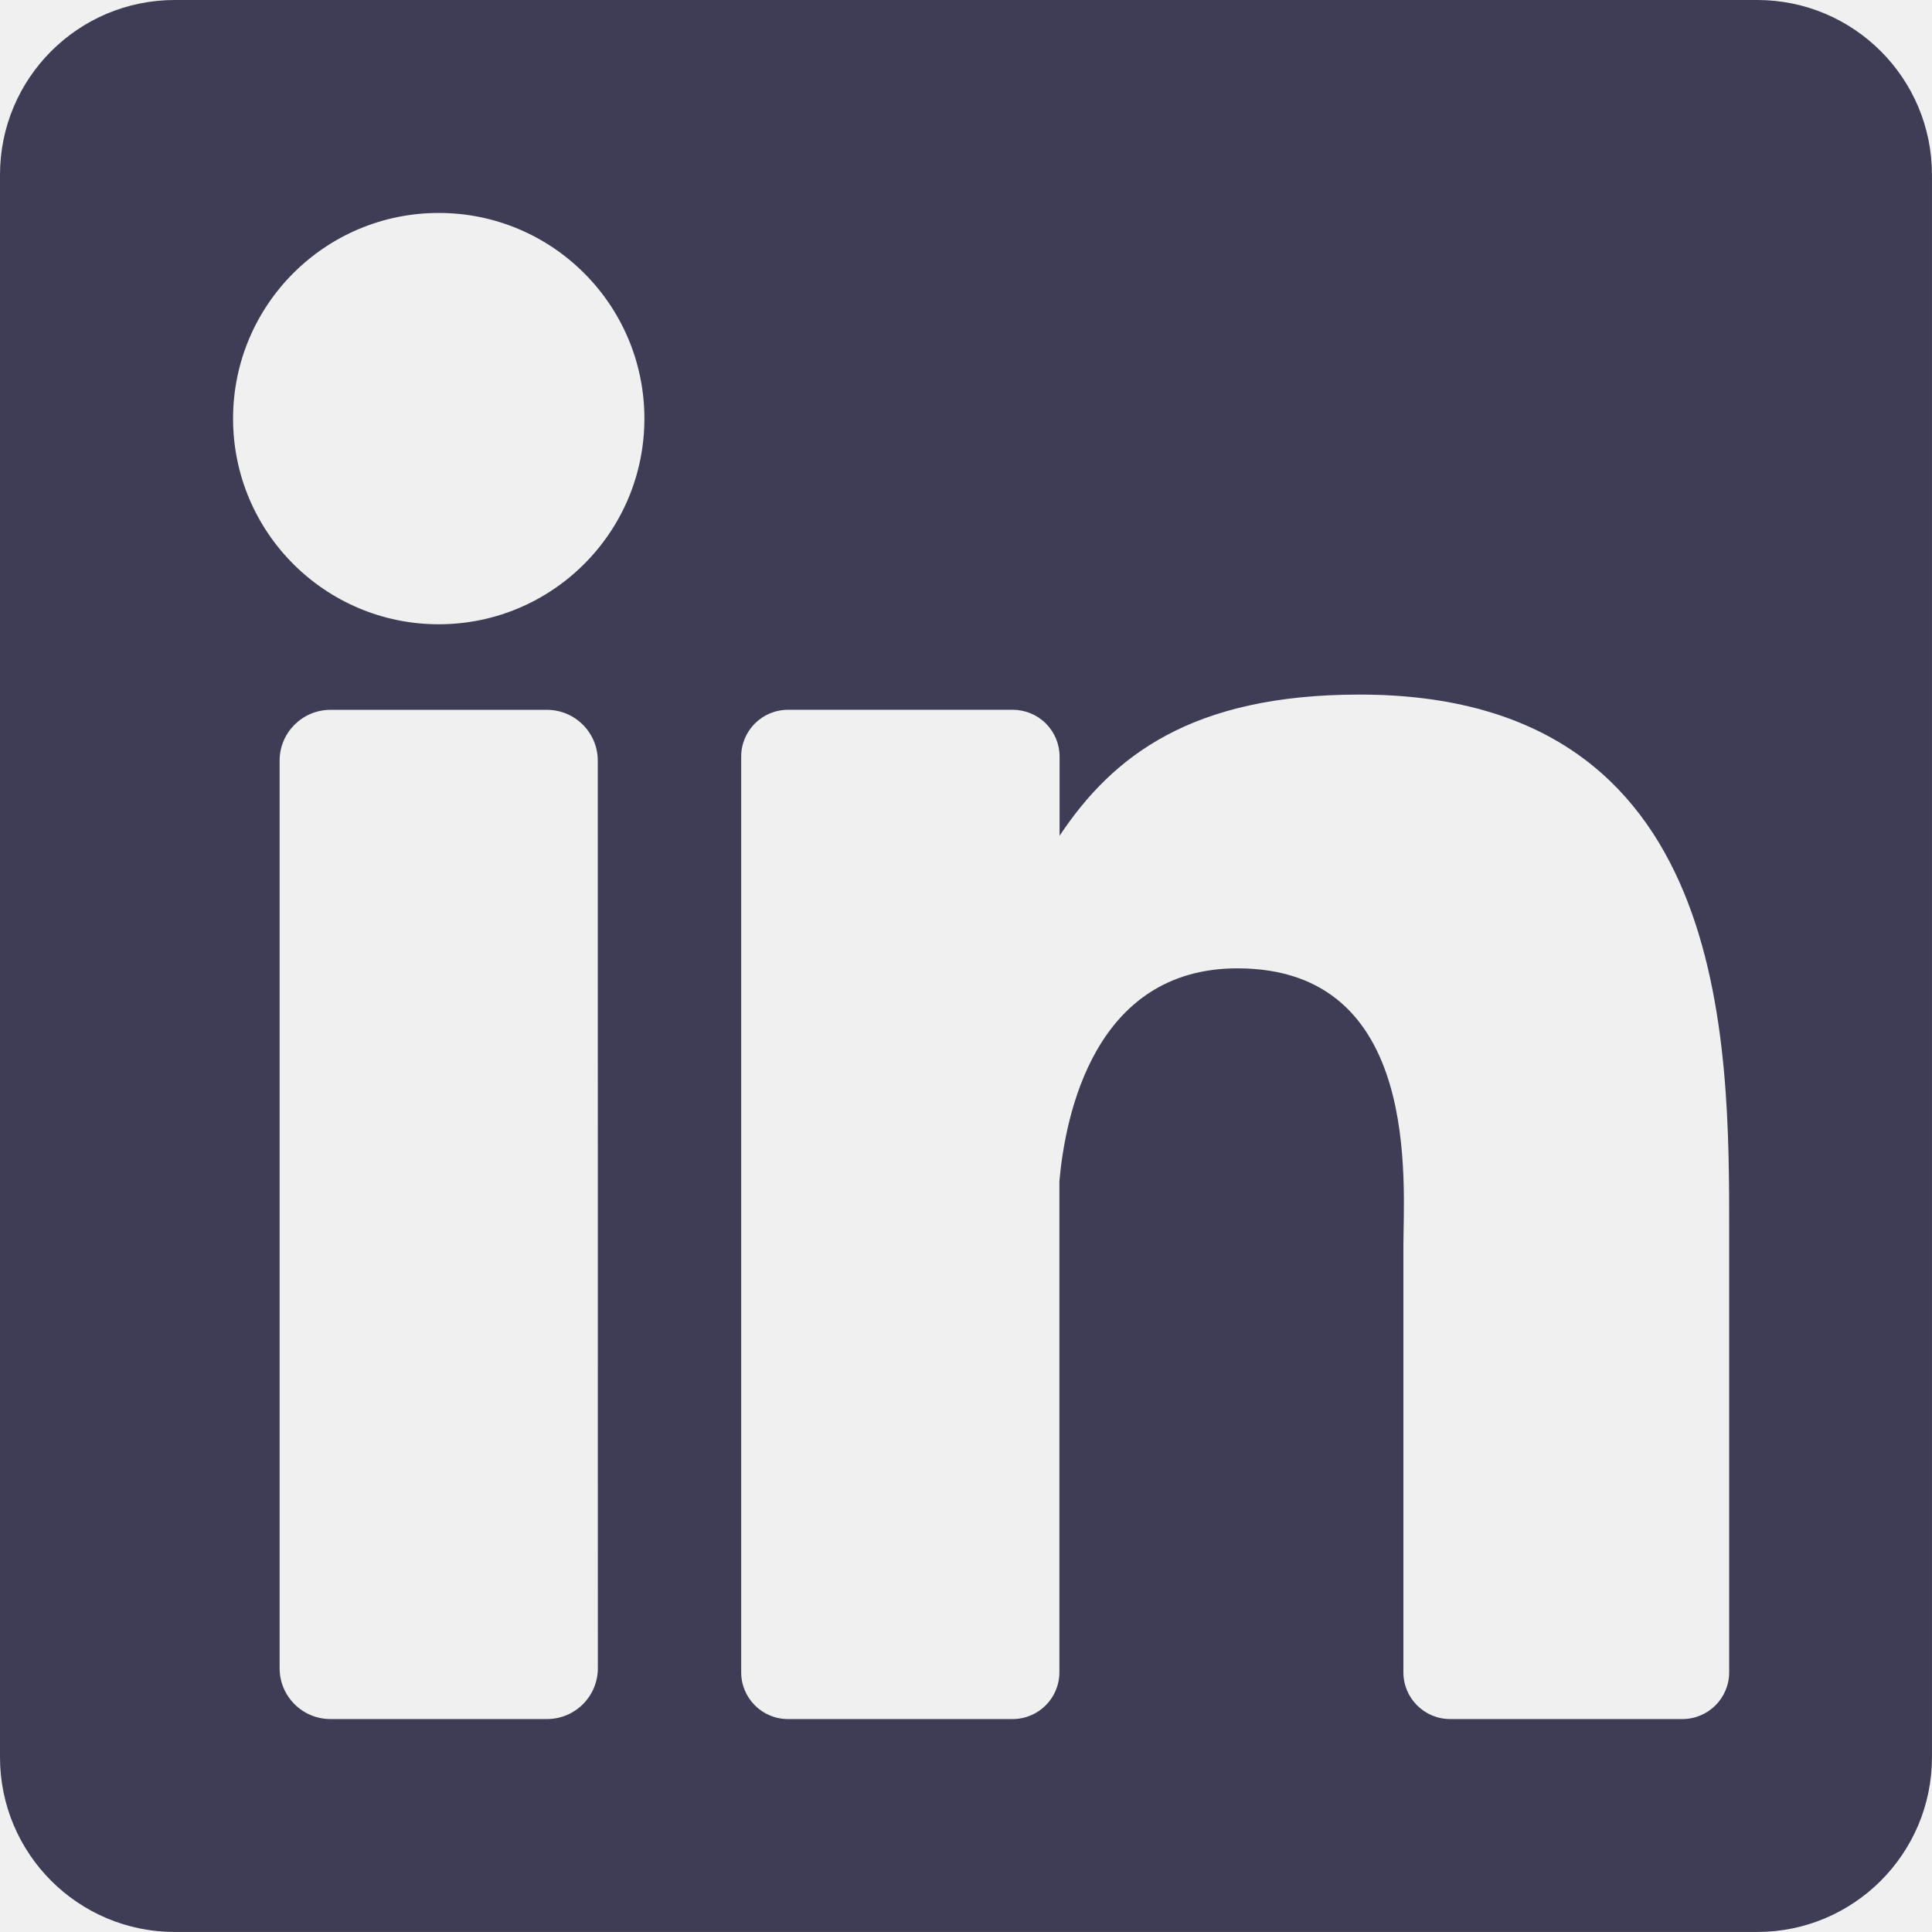
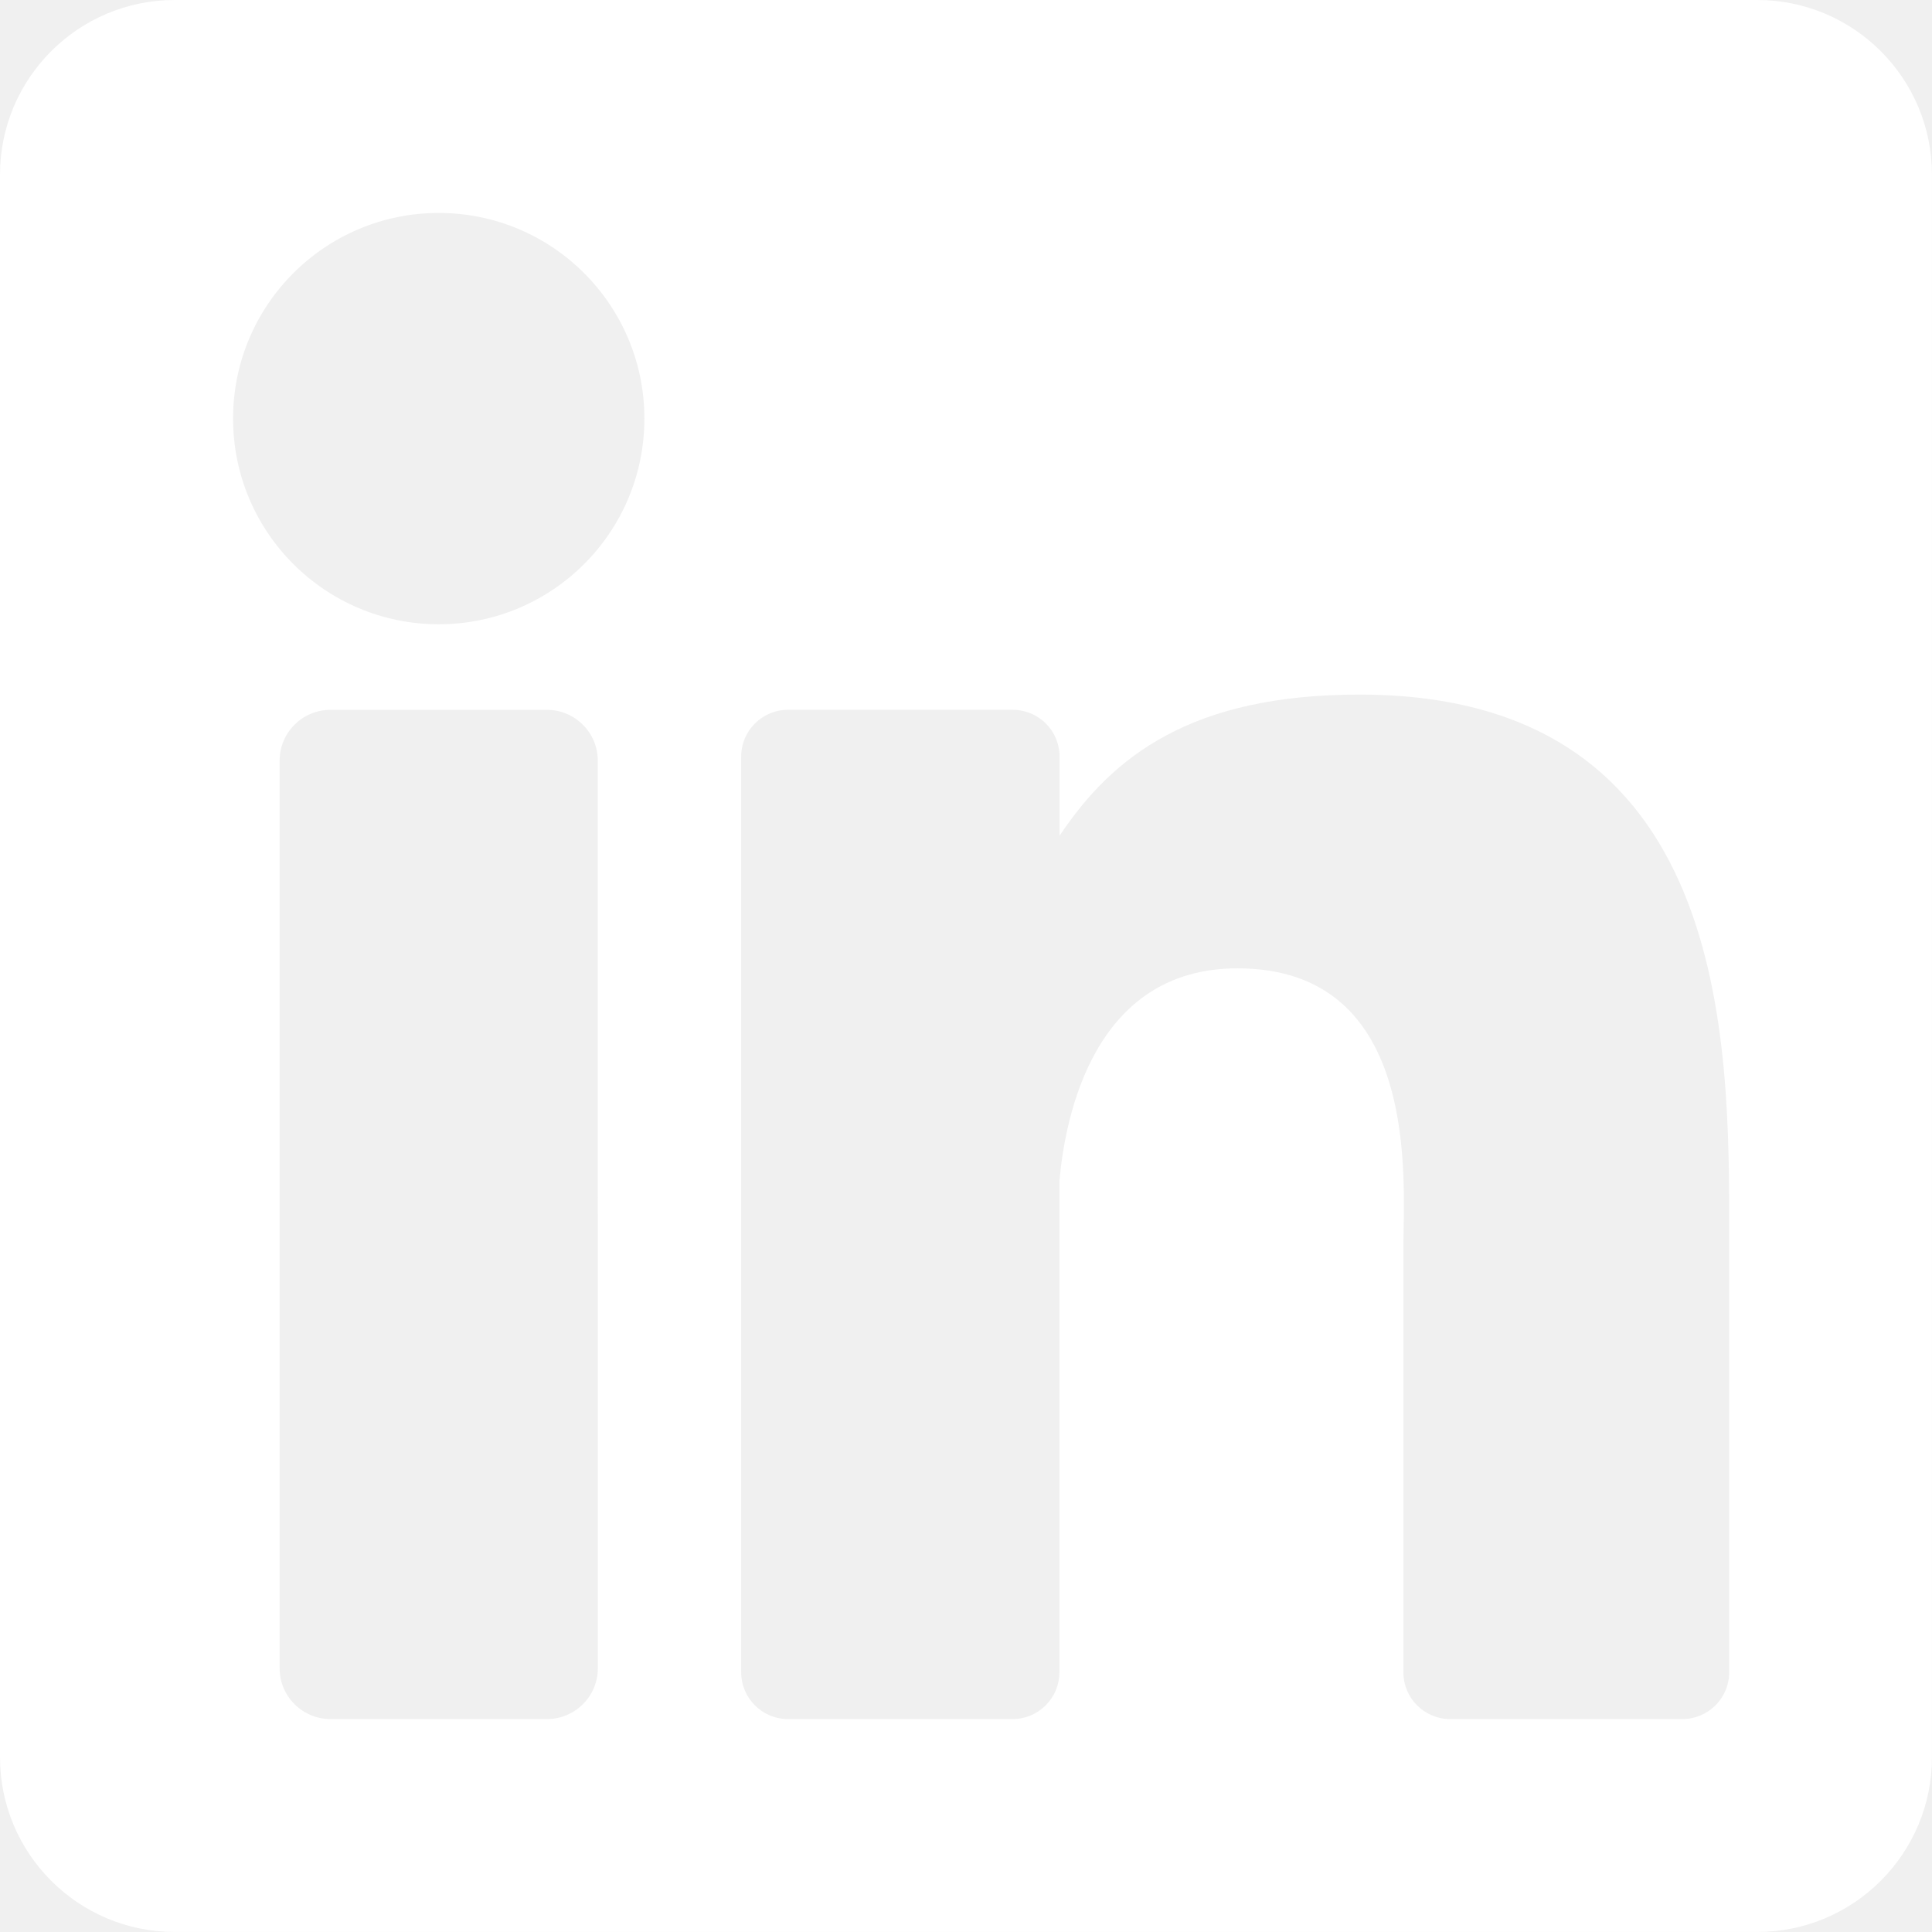
<svg xmlns="http://www.w3.org/2000/svg" width="52.513" height="52.513" viewBox="0 0 52.513 52.513">
-   <path id="linkedin" d="M47.763,0H4.75A4.75,4.75,0,0,0,0,4.75V47.762a4.75,4.75,0,0,0,4.75,4.75H47.762a4.75,4.75,0,0,0,4.75-4.75V4.75A4.75,4.75,0,0,0,47.763,0ZM16.25,45.343a1.382,1.382,0,0,1-1.382,1.382H8.983A1.382,1.382,0,0,1,7.6,45.343V20.676a1.382,1.382,0,0,1,1.382-1.382h5.884a1.382,1.382,0,0,1,1.382,1.382ZM11.925,16.968a5.59,5.59,0,1,1,5.59-5.59A5.59,5.59,0,0,1,11.925,16.968ZM47,45.454a1.271,1.271,0,0,1-1.271,1.271H39.416a1.271,1.271,0,0,1-1.271-1.271V33.884c0-1.726.506-7.564-4.511-7.564-3.892,0-4.681,4-4.839,5.789V45.454a1.271,1.271,0,0,1-1.271,1.271H21.417a1.271,1.271,0,0,1-1.271-1.271V20.564a1.271,1.271,0,0,1,1.271-1.271h6.107A1.271,1.271,0,0,1,28.8,20.564v2.152c1.443-2.166,3.588-3.837,8.154-3.837C47.06,18.879,47,28.326,47,33.516V45.454Z" fill="#3f3d56" />
+   <path id="linkedin" d="M47.763,0H4.75A4.75,4.75,0,0,0,0,4.75V47.762a4.75,4.75,0,0,0,4.75,4.75H47.762a4.75,4.75,0,0,0,4.75-4.75V4.75A4.75,4.75,0,0,0,47.763,0ZM16.25,45.343a1.382,1.382,0,0,1-1.382,1.382H8.983A1.382,1.382,0,0,1,7.6,45.343V20.676a1.382,1.382,0,0,1,1.382-1.382h5.884a1.382,1.382,0,0,1,1.382,1.382ZM11.925,16.968a5.59,5.59,0,1,1,5.59-5.59A5.59,5.59,0,0,1,11.925,16.968ZM47,45.454a1.271,1.271,0,0,1-1.271,1.271H39.416a1.271,1.271,0,0,1-1.271-1.271V33.884c0-1.726.506-7.564-4.511-7.564-3.892,0-4.681,4-4.839,5.789V45.454a1.271,1.271,0,0,1-1.271,1.271H21.417a1.271,1.271,0,0,1-1.271-1.271V20.564a1.271,1.271,0,0,1,1.271-1.271h6.107A1.271,1.271,0,0,1,28.8,20.564v2.152c1.443-2.166,3.588-3.837,8.154-3.837C47.06,18.879,47,28.326,47,33.516V45.454Z" fill="#fff" />
</svg>
